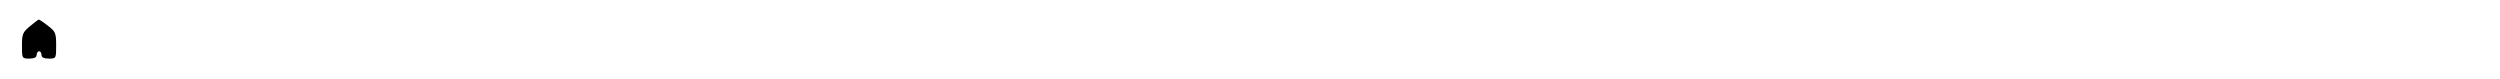
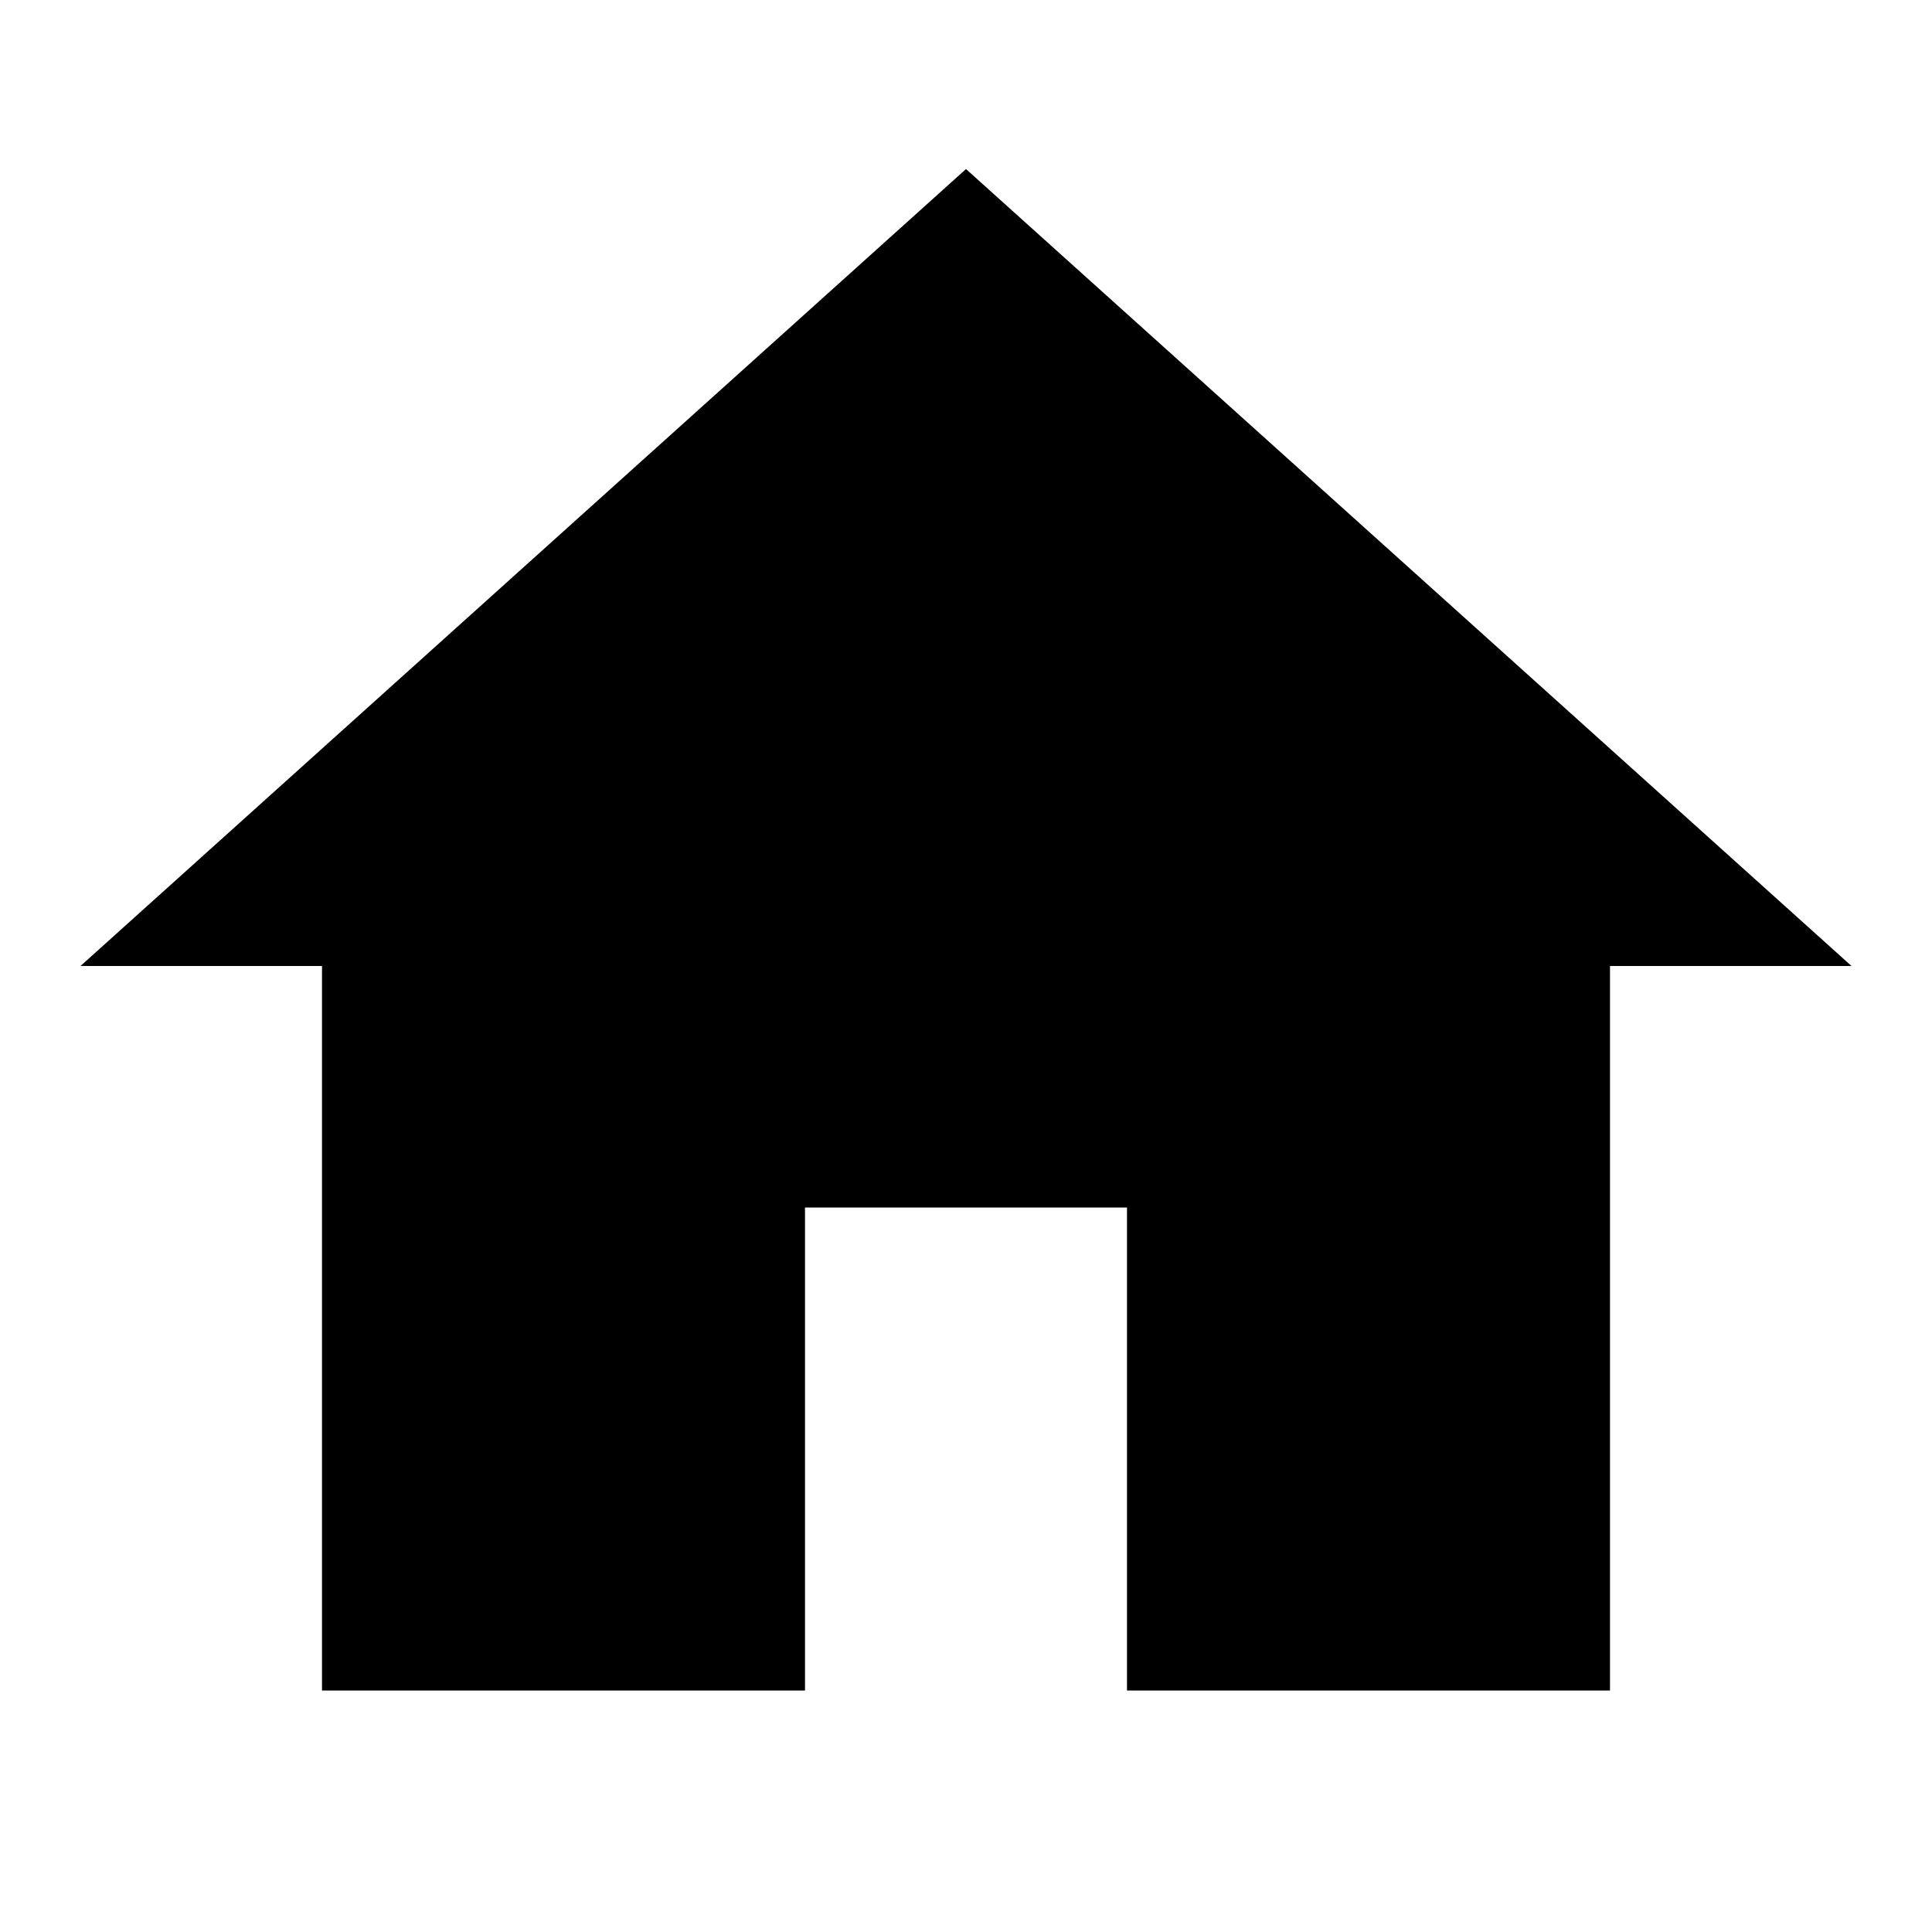
- <svg xmlns="http://www.w3.org/2000/svg" version="1.0" width="1024pt" height="32pt" viewBox="0 0 1024 32" preserveAspectRatio="xMidYMid meet">
-   <g transform="translate(0,32) scale(0.1,-0.1)" fill="#000000" stroke="none">
-     <path d="M122 212 c-29 -24 -32 -32 -32 -79 0 -52 0 -53 30 -53 20 0 30 5 30 15 0 8 5 15 10 15 6 0 10 -7 10 -15 0 -10 10 -15 30 -15 30 0 30 1 30 54 0 51 -3 57 -33 80 -19 15 -36 26 -38 26 -2 0 -19 -13 -37 -28z" />
-   </g>
+ <svg xmlns="http://www.w3.org/2000/svg" fill="#000000" viewBox="0 0 24 24" width="20px" height="20px">
+   <path d="M 12 2.1 L 1 12 L 4 12 L 4 21 L 10 21 L 10 15 L 14 15 L 14 21 L 20 21 L 20 12 L 23 12 L 12 2.1 z" />
</svg>
